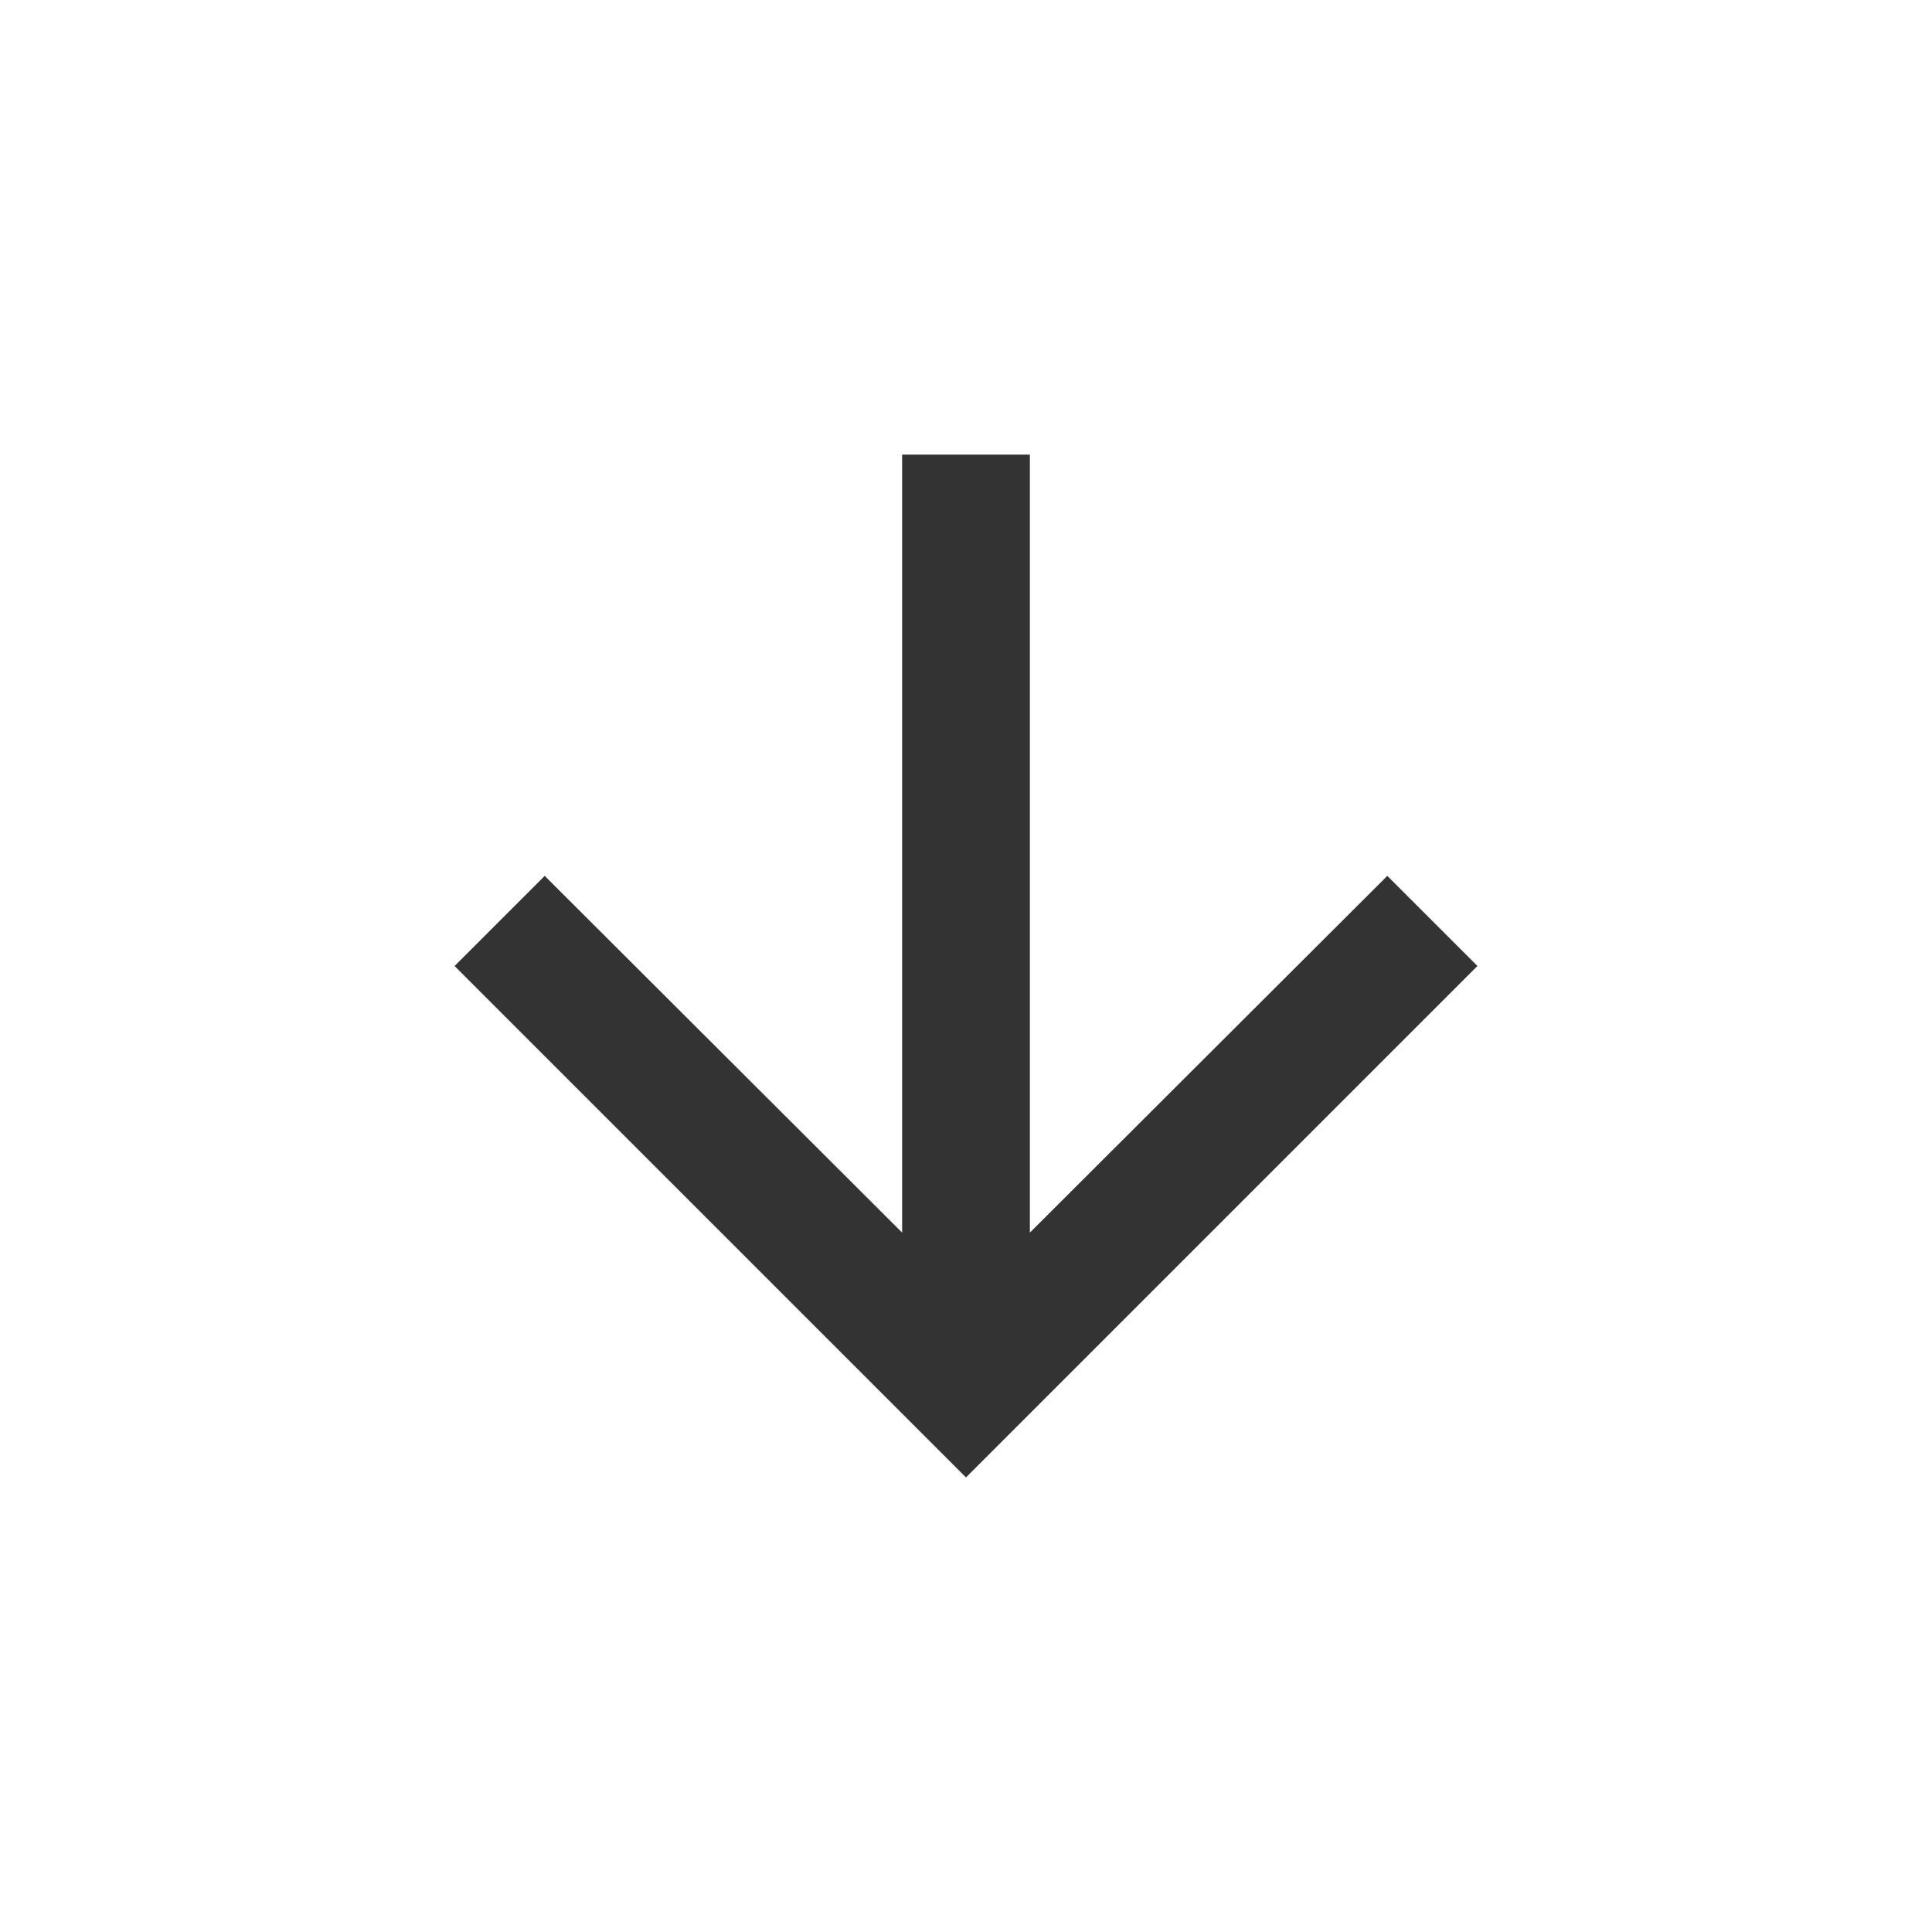
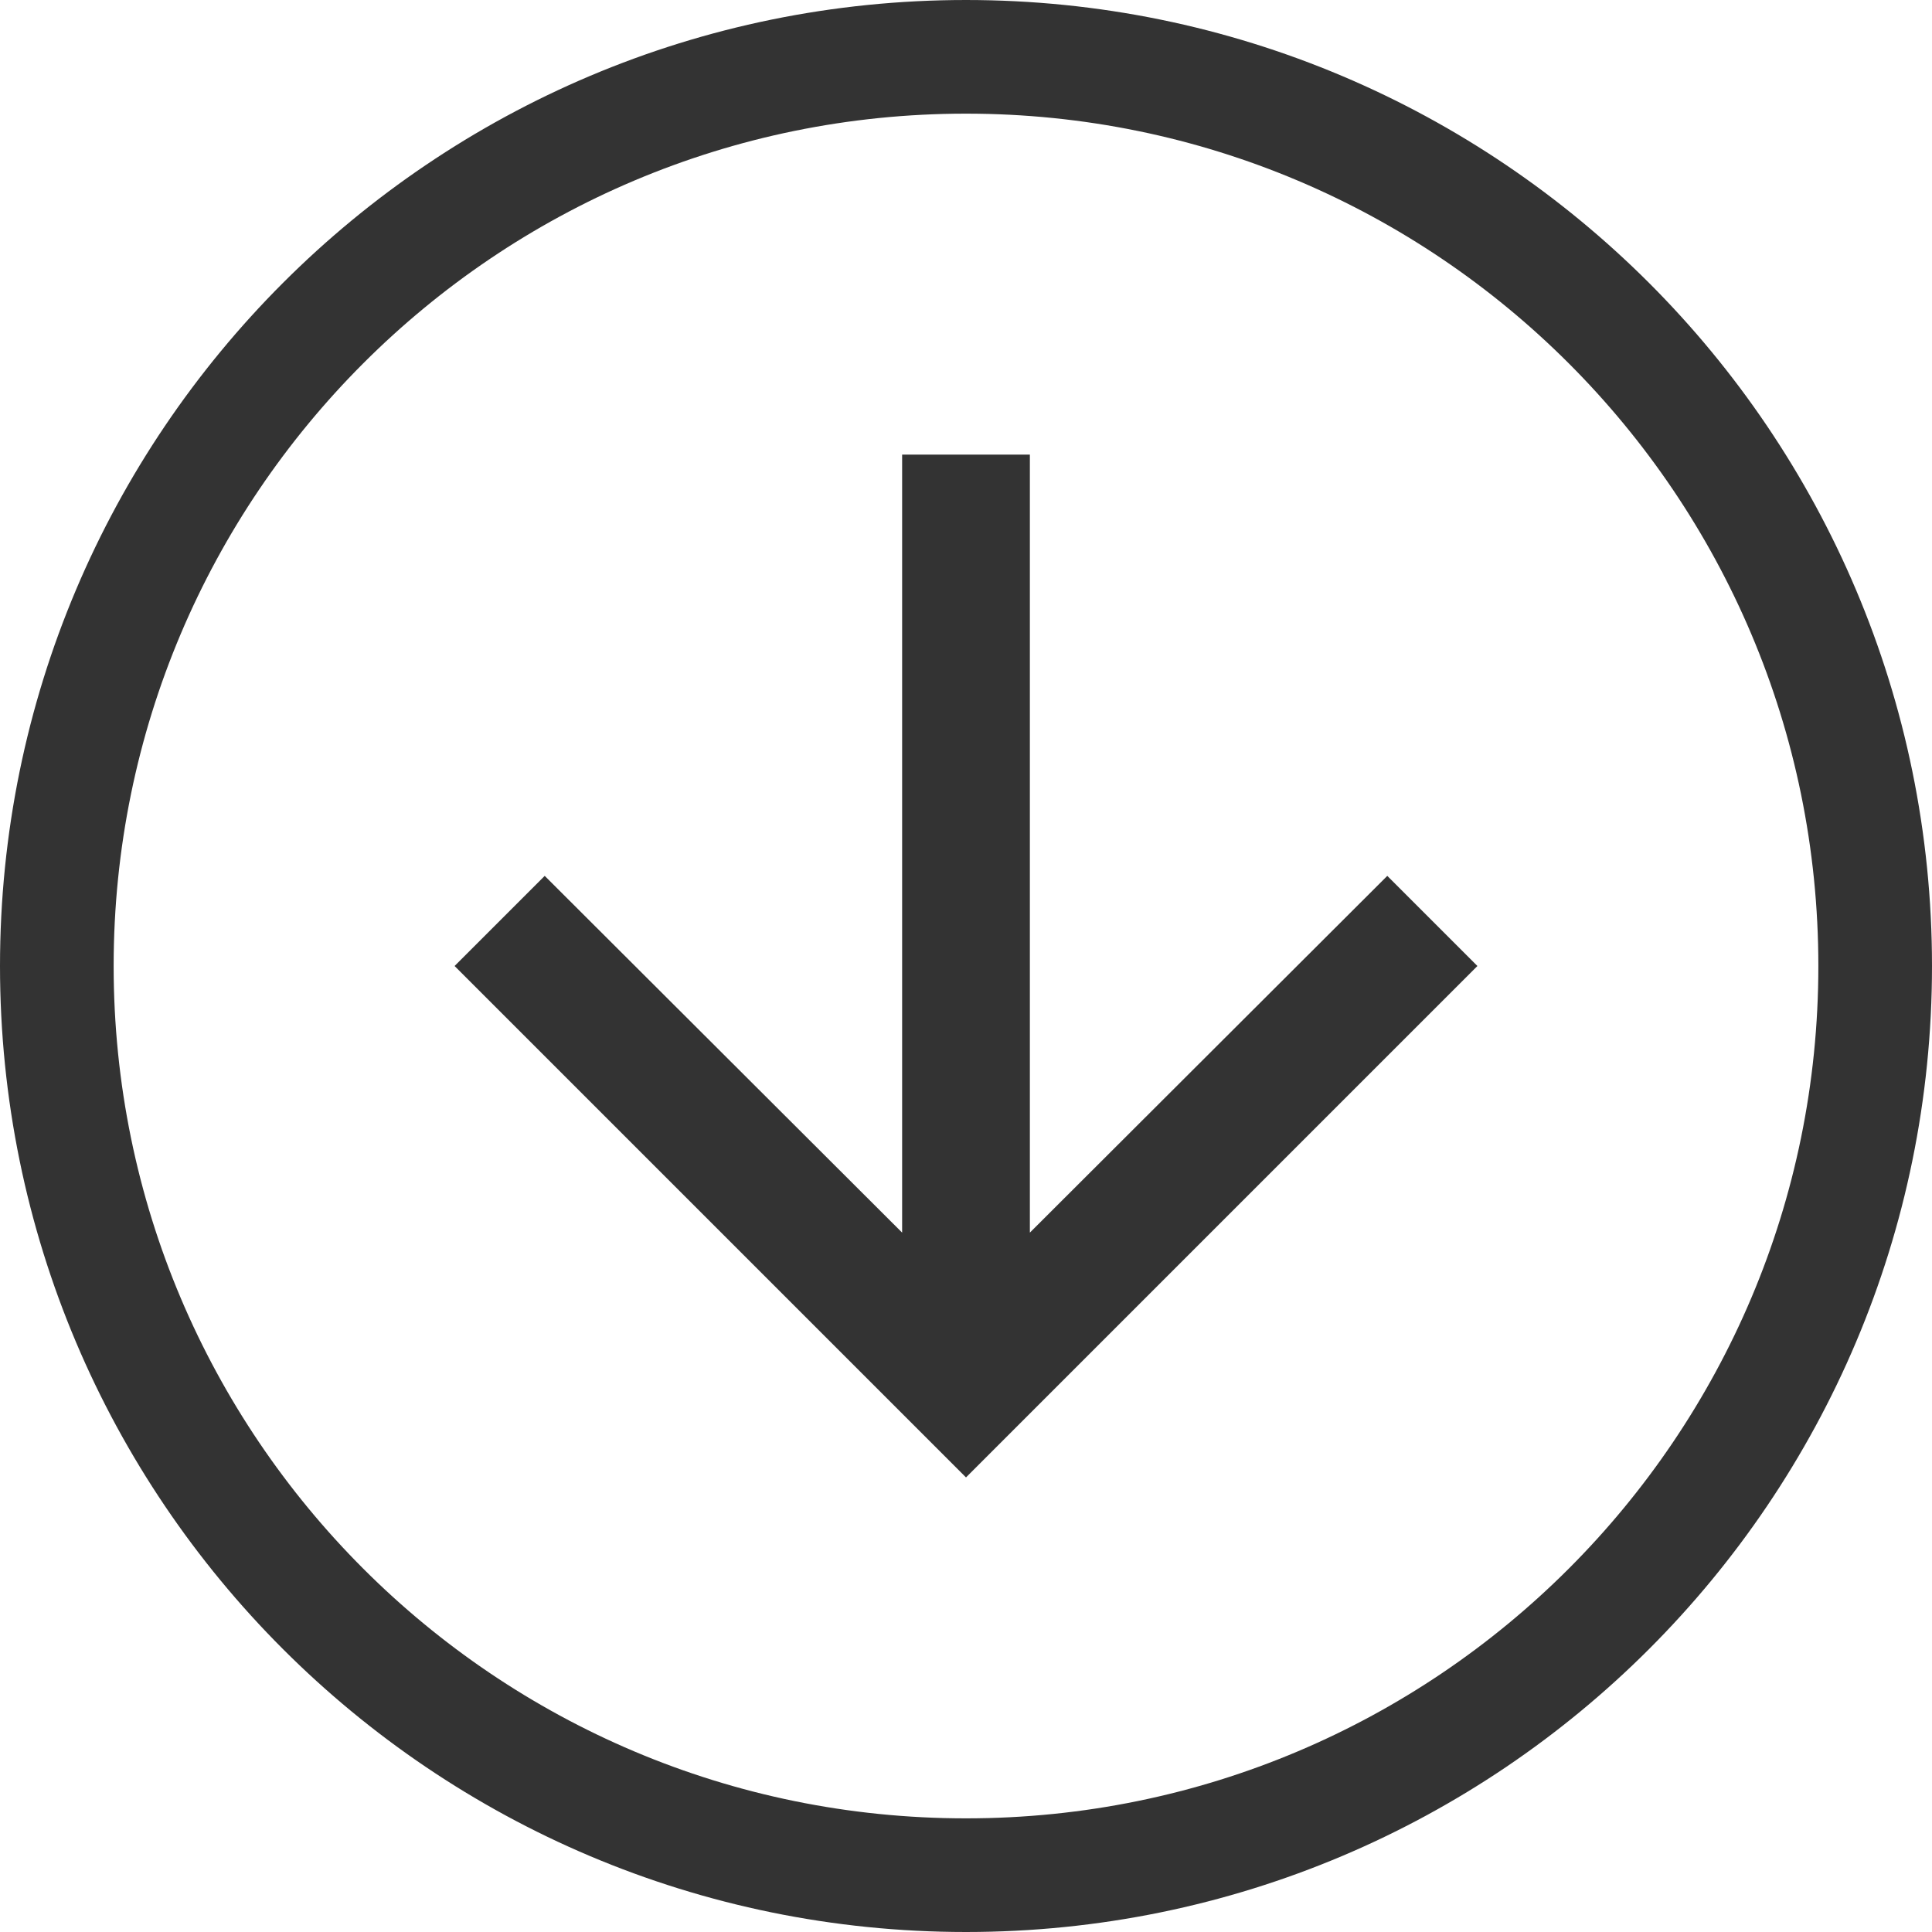
<svg xmlns="http://www.w3.org/2000/svg" width="17" height="17" viewBox="0 0 17 17" fill="none">
  <path d="M13 8.5L12.207 7.707L9.062 10.846V4H7.938V10.846L4.793 7.707L4 8.5L8.5 13L13 8.5Z" fill="#333" />
+   <circle cx="8.5" cy="8.5" r="8" stroke="#333" />
</svg>
